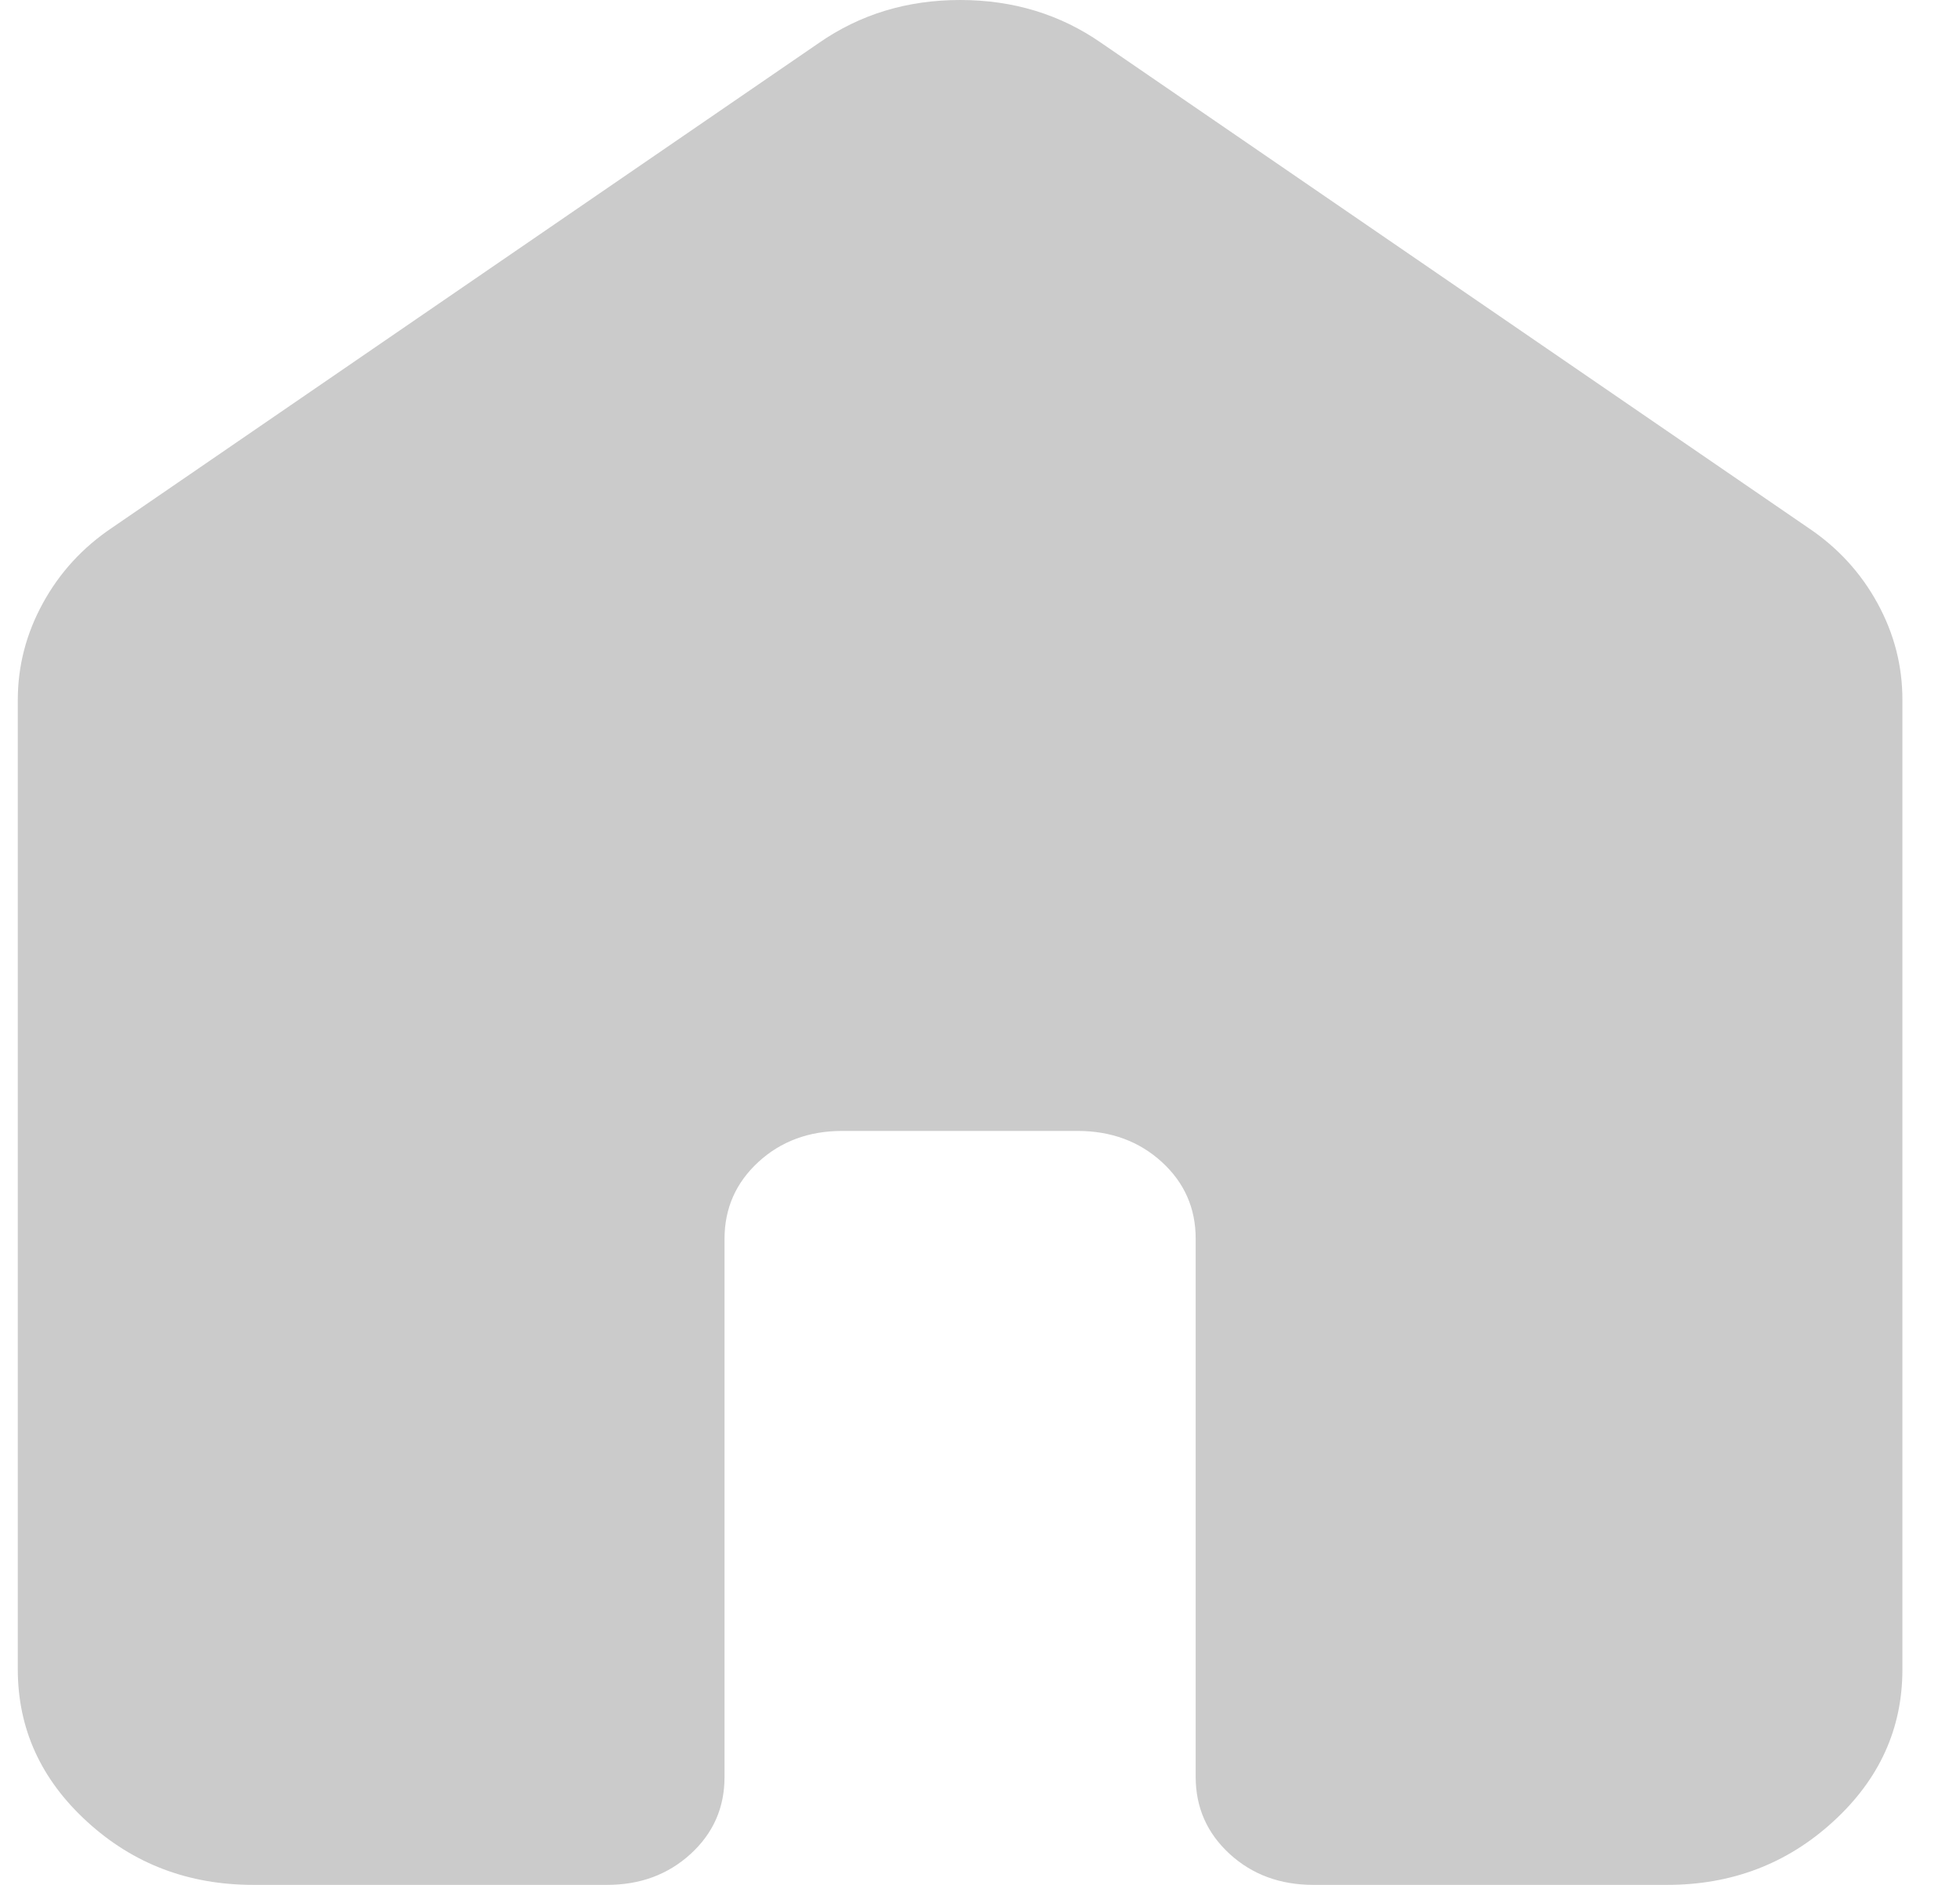
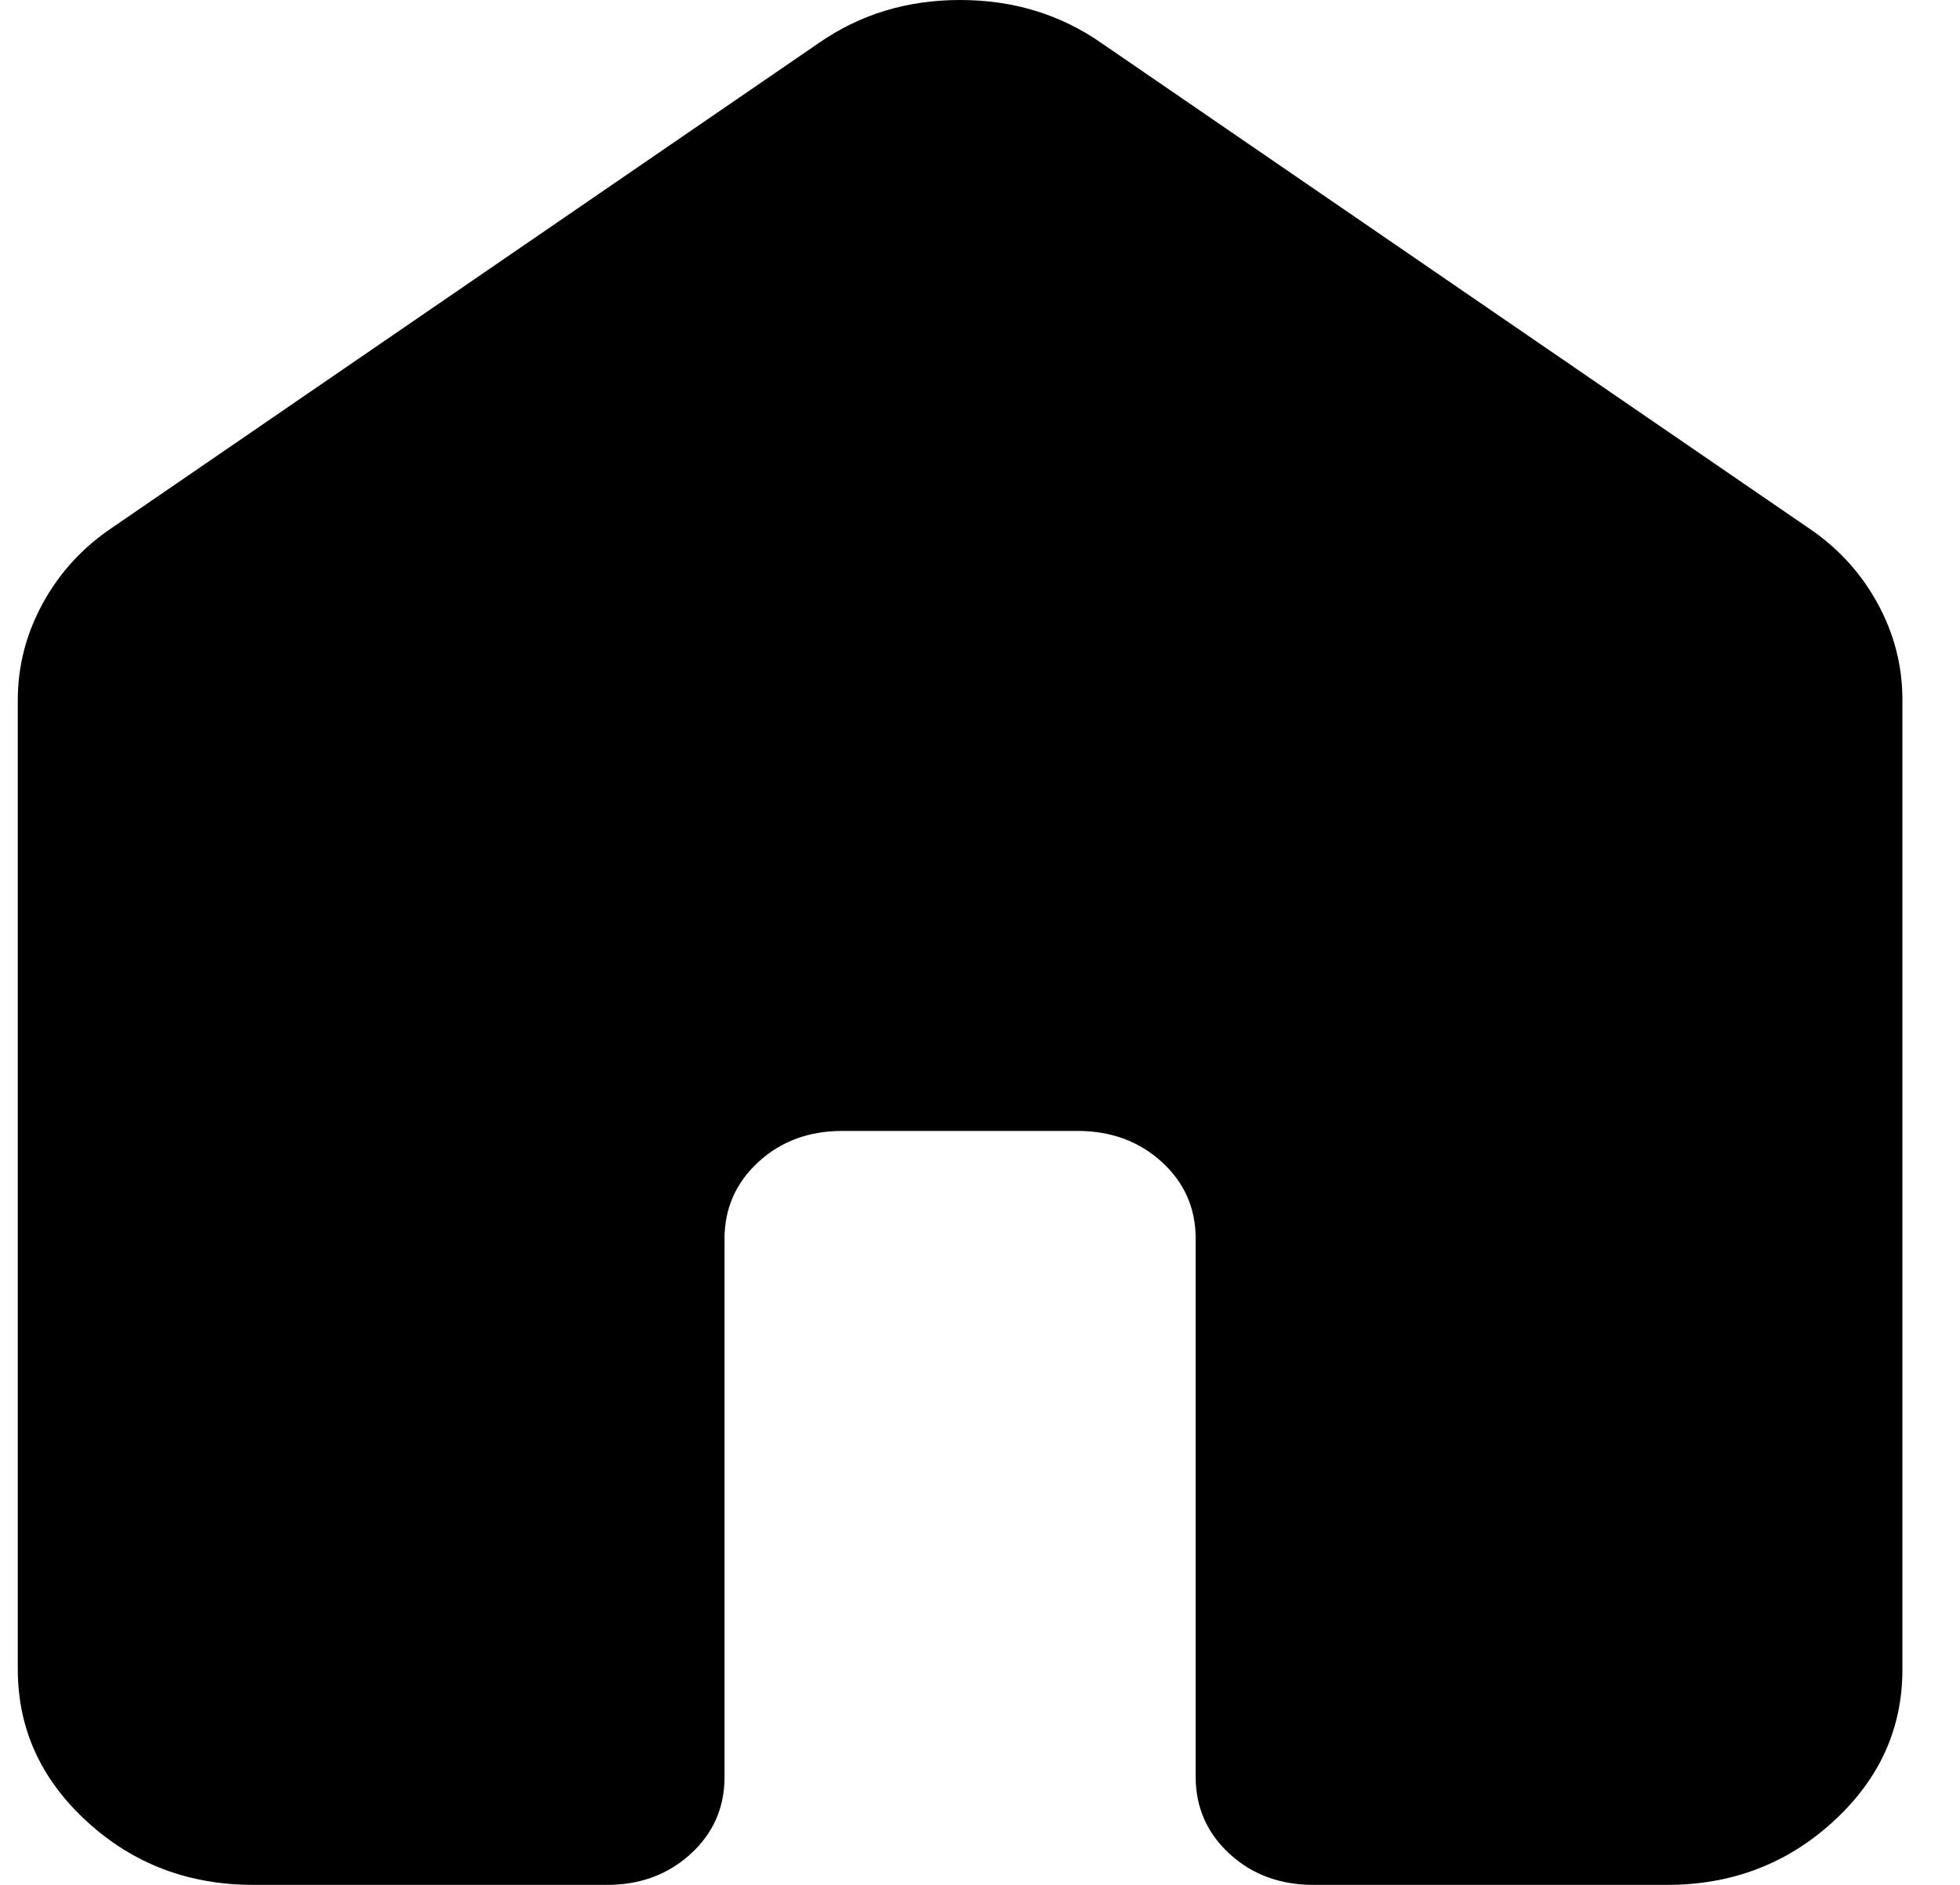
<svg xmlns="http://www.w3.org/2000/svg" width="26" height="25" viewBox="0 0 26 25" fill="none">
-   <path d="M0.236 22.143V9.286C0.236 8.833 0.347 8.405 0.569 8C0.791 7.595 1.096 7.262 1.486 7L10.861 0.571C11.408 0.19 12.033 0 12.736 0C13.439 0 14.064 0.19 14.611 0.571L23.986 7C24.377 7.262 24.683 7.595 24.905 8C25.127 8.405 25.237 8.833 25.236 9.286V22.143C25.236 22.929 24.93 23.601 24.317 24.161C23.705 24.721 22.969 25.001 22.111 25H17.423C16.981 25 16.61 24.863 16.311 24.589C16.012 24.314 15.862 23.975 15.861 23.571V16.429C15.861 16.024 15.711 15.685 15.411 15.411C15.111 15.138 14.74 15.001 14.298 15H11.173C10.731 15 10.36 15.137 10.061 15.411C9.762 15.686 9.612 16.025 9.611 16.429V23.571C9.611 23.976 9.461 24.316 9.161 24.59C8.861 24.864 8.49 25.001 8.048 25H3.361C2.501 25 1.766 24.721 1.155 24.161C0.543 23.602 0.237 22.93 0.236 22.143Z" fill="#CBCBCB" />
+   <path d="M0.236 22.143V9.286C0.236 8.833 0.347 8.405 0.569 8C0.791 7.595 1.096 7.262 1.486 7L10.861 0.571C11.408 0.19 12.033 0 12.736 0C13.439 0 14.064 0.19 14.611 0.571L23.986 7C24.377 7.262 24.683 7.595 24.905 8C25.127 8.405 25.237 8.833 25.236 9.286V22.143C25.236 22.929 24.93 23.601 24.317 24.161C23.705 24.721 22.969 25.001 22.111 25H17.423C16.981 25 16.61 24.863 16.311 24.589C16.012 24.314 15.862 23.975 15.861 23.571V16.429C15.861 16.024 15.711 15.685 15.411 15.411C15.111 15.138 14.74 15.001 14.298 15H11.173C10.731 15 10.36 15.137 10.061 15.411C9.762 15.686 9.612 16.025 9.611 16.429V23.571C9.611 23.976 9.461 24.316 9.161 24.59C8.861 24.864 8.49 25.001 8.048 25H3.361C2.501 25 1.766 24.721 1.155 24.161C0.543 23.602 0.237 22.93 0.236 22.143Z" fill="currentColor" />
</svg>
